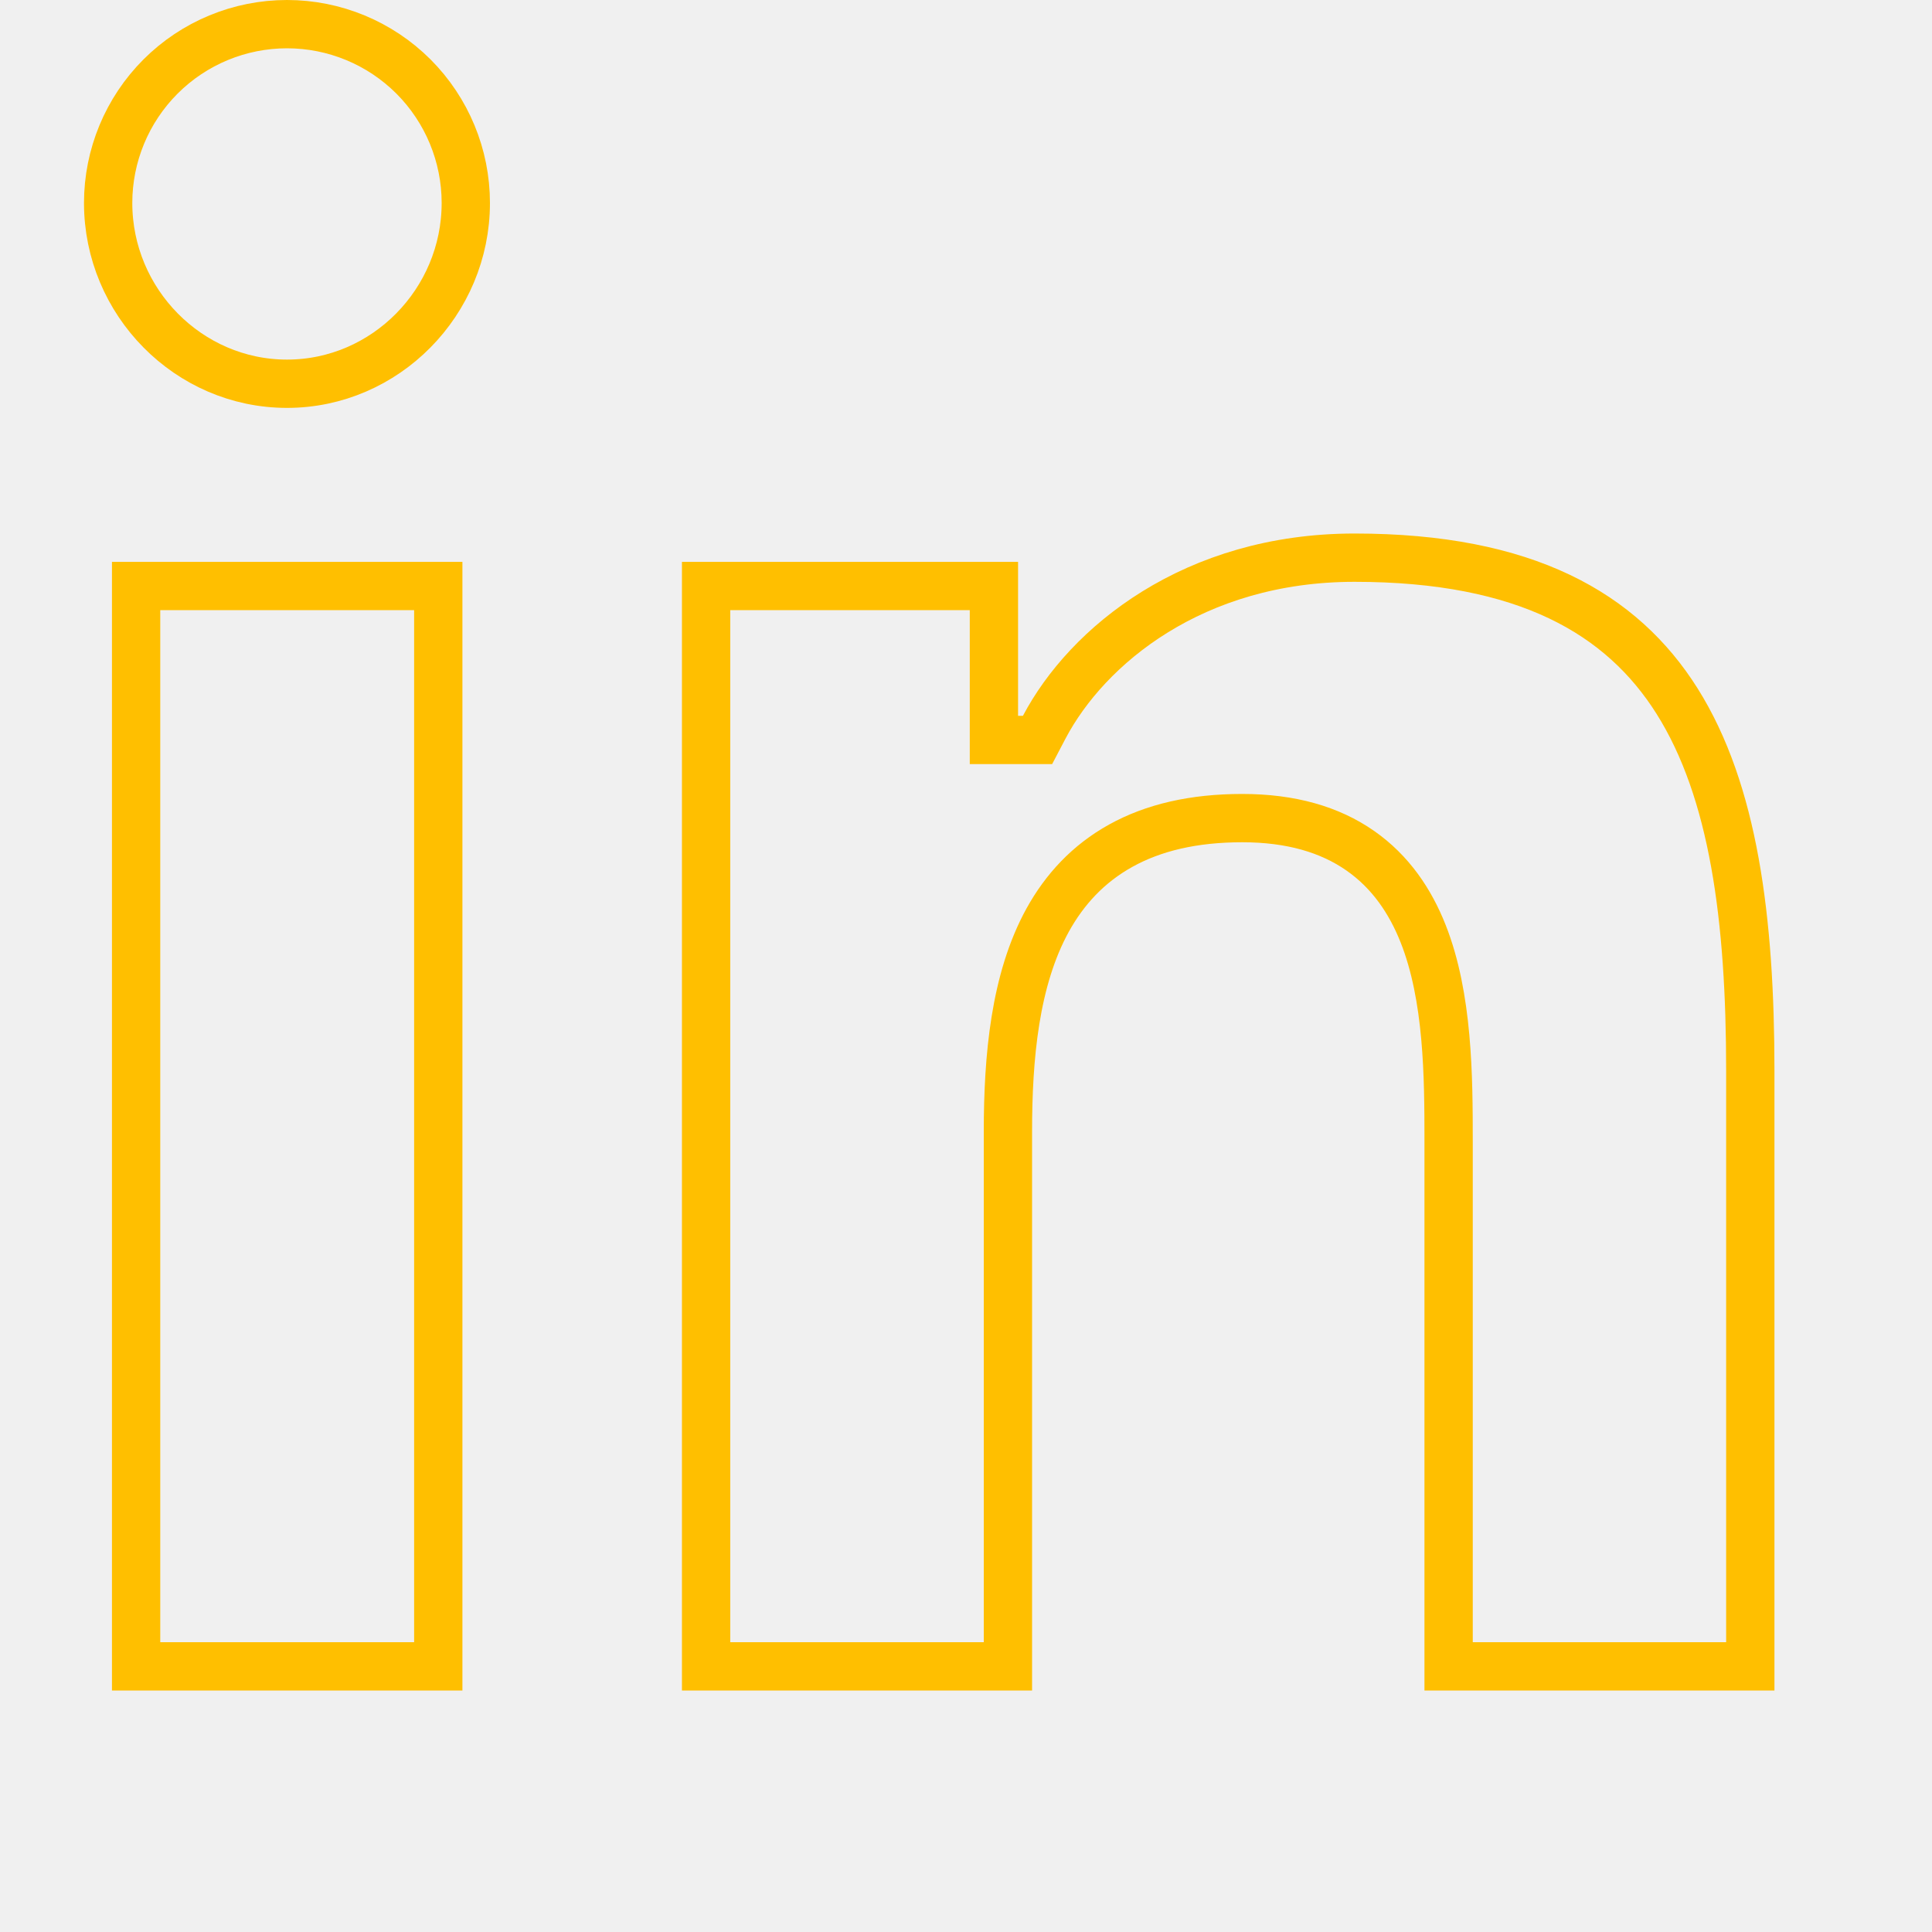
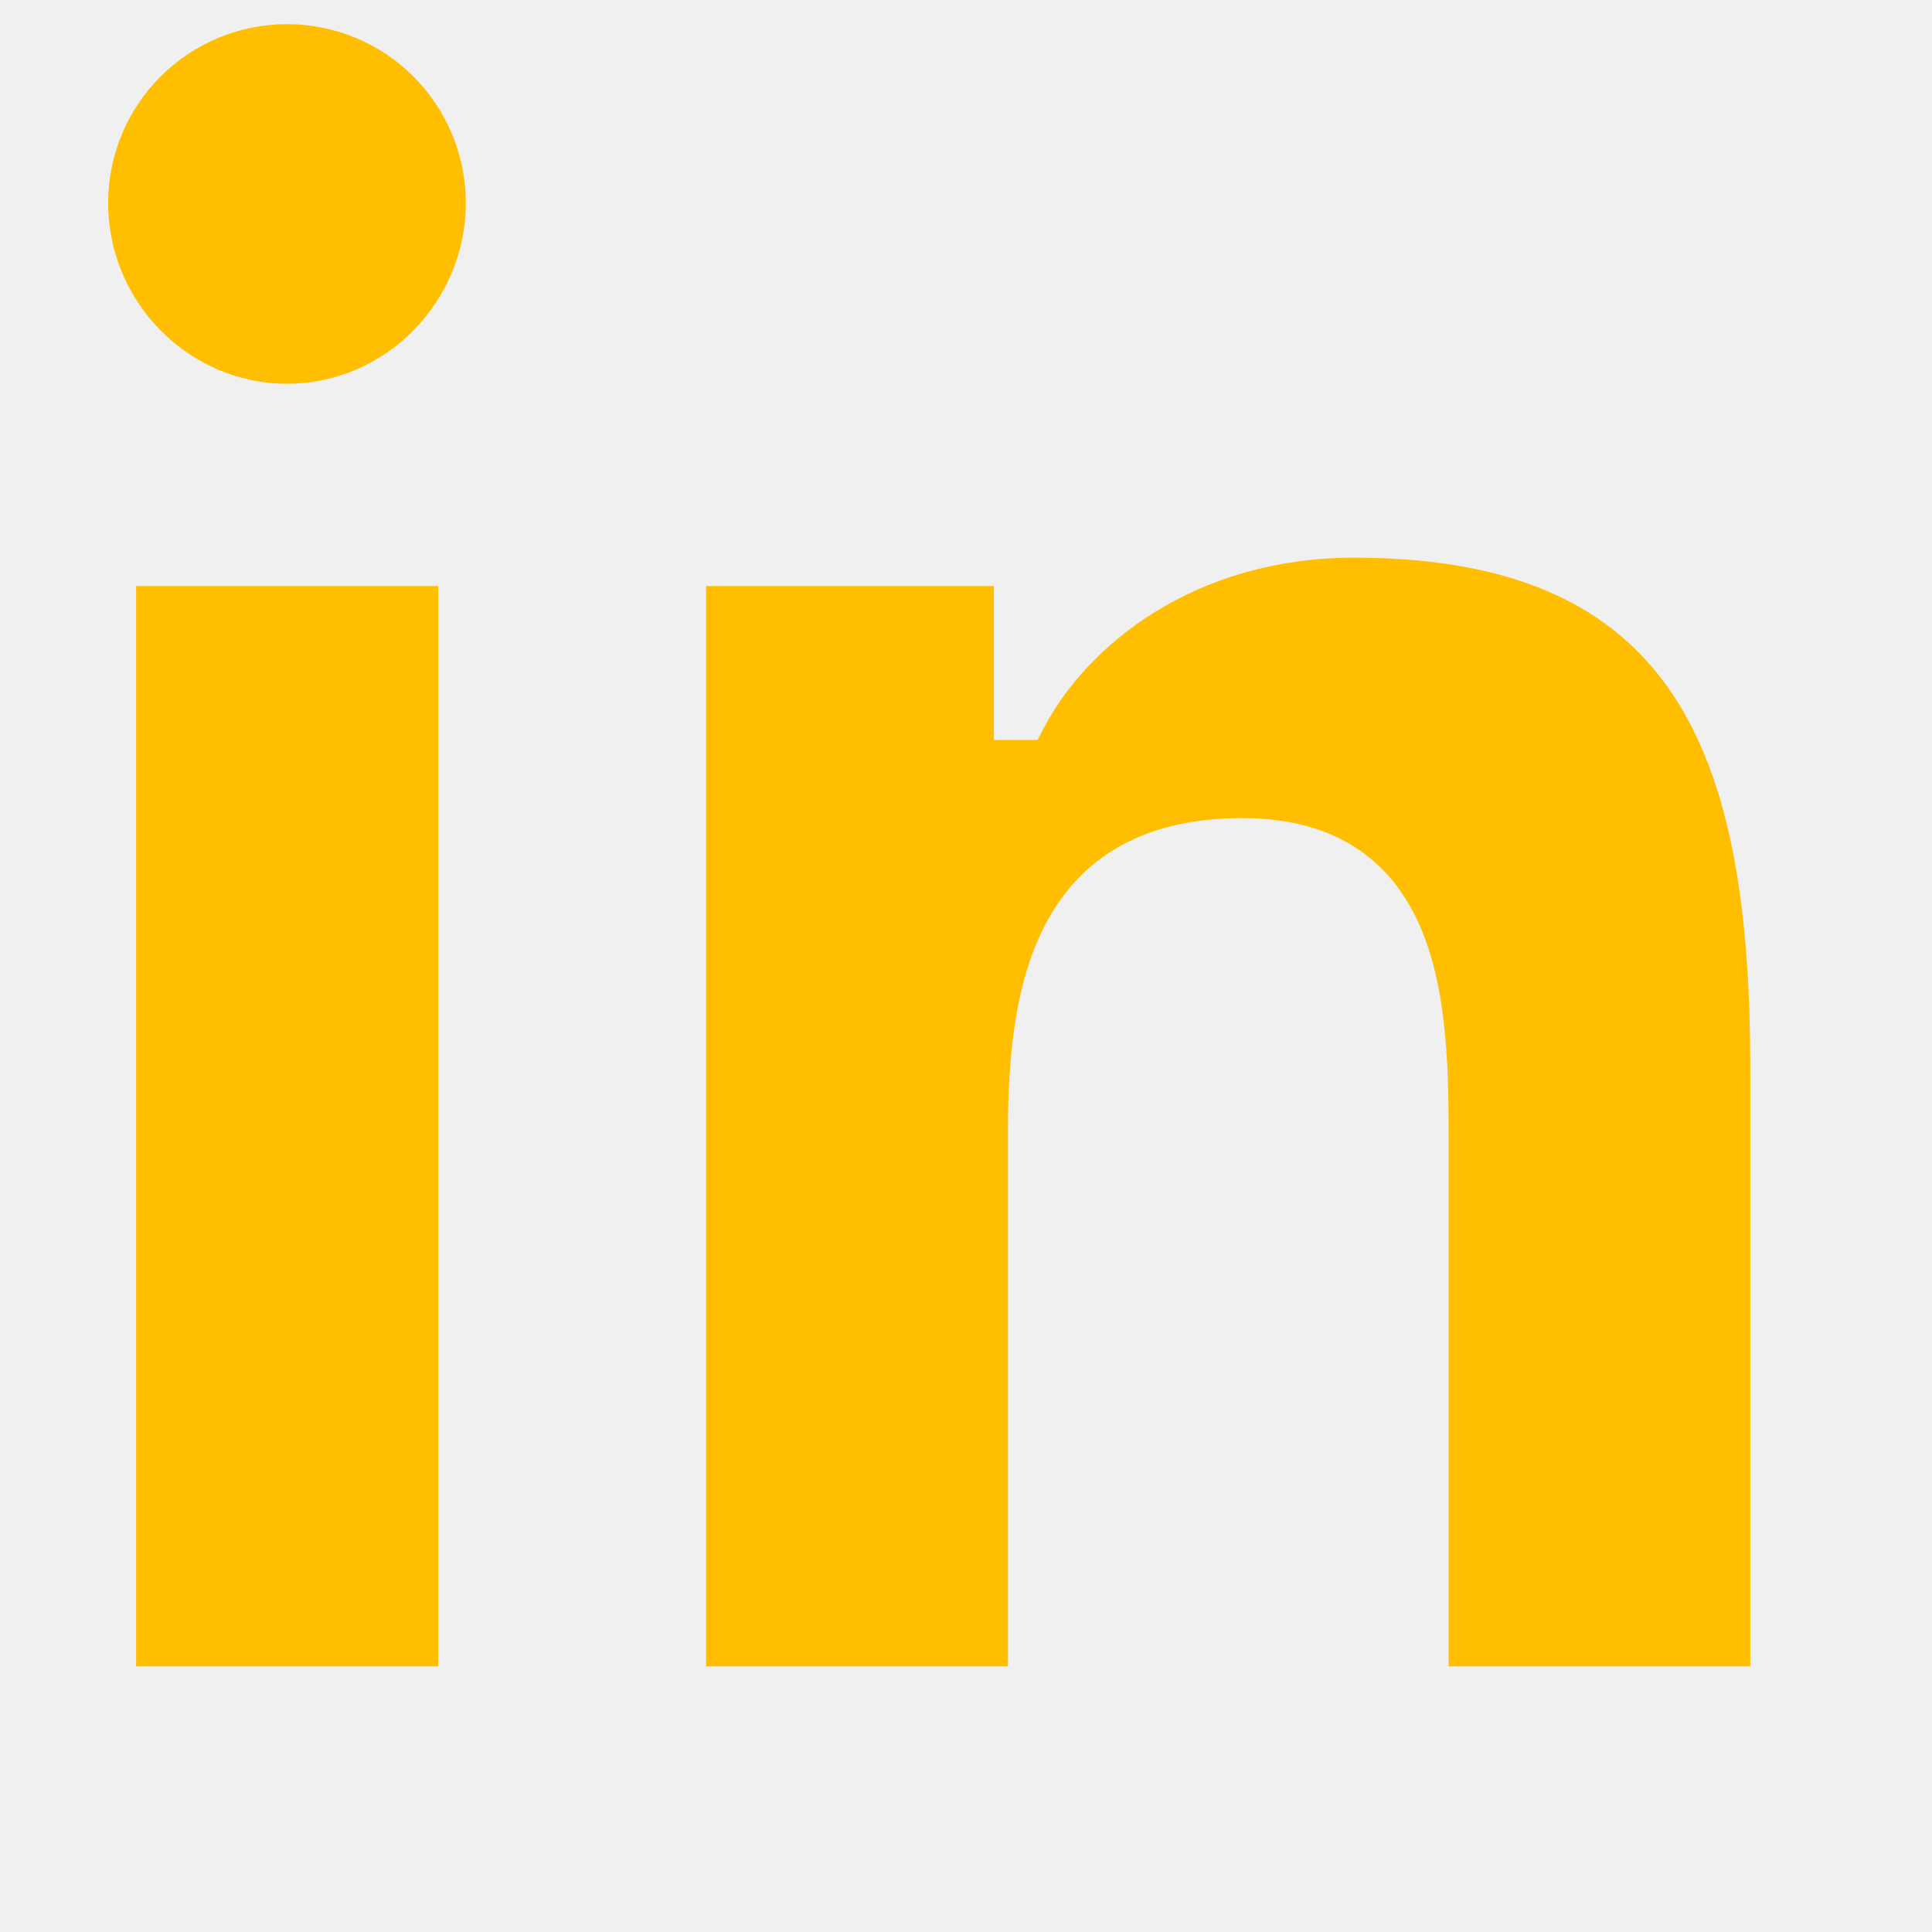
<svg xmlns="http://www.w3.org/2000/svg" width="40" height="40" viewBox="0 0 40 40" fill="none">
  <g clip-path="url(#clip0_109_297)">
-     <path d="M36.238 22.164V34.5H29.992V23.625C29.992 22.291 29.984 20.643 29.464 19.33C29.199 18.66 28.791 18.051 28.163 17.613C27.534 17.174 26.728 16.938 25.719 16.938C24.711 16.938 23.88 17.134 23.206 17.508C22.528 17.883 22.039 18.419 21.691 19.049C21.009 20.286 20.868 21.897 20.868 23.43V34.5H14.619V12.133H20.578V14.82V15.32H21.078H21.179H21.481L21.621 15.053C22.508 13.373 24.708 11.546 28.044 11.546C31.593 11.546 33.581 12.704 34.722 14.516C35.896 16.381 36.238 19.034 36.238 22.164ZM9.074 34.5H2.818V12.133H9.074V34.5ZM5.942 7.945C3.904 7.945 2.239 6.253 2.239 4.202C2.239 3.221 2.629 2.279 3.324 1.584C4.018 0.89 4.96 0.5 5.942 0.5C6.924 0.5 7.865 0.89 8.56 1.584C9.254 2.279 9.644 3.221 9.644 4.202C9.644 6.253 7.979 7.945 5.942 7.945Z" stroke="#FFBF00" />
+     <path d="M36.238 22.164V34.5H29.992V23.625C29.992 22.291 29.984 20.643 29.464 19.33C29.199 18.66 28.791 18.051 28.163 17.613C27.534 17.174 26.728 16.938 25.719 16.938C24.711 16.938 23.88 17.134 23.206 17.508C22.528 17.883 22.039 18.419 21.691 19.049C21.009 20.286 20.868 21.897 20.868 23.43V34.5H14.619V12.133H20.578V14.82V15.32H21.078H21.179H21.481L21.621 15.053C22.508 13.373 24.708 11.546 28.044 11.546C31.593 11.546 33.581 12.704 34.722 14.516C35.896 16.381 36.238 19.034 36.238 22.164ZM9.074 34.5H2.818V12.133H9.074V34.5ZM5.942 7.945C3.904 7.945 2.239 6.253 2.239 4.202C2.239 3.221 2.629 2.279 3.324 1.584C4.018 0.89 4.96 0.5 5.942 0.5C6.924 0.5 7.865 0.89 8.56 1.584C9.254 2.279 9.644 3.221 9.644 4.202C9.644 6.253 7.979 7.945 5.942 7.945Z" fill="#FFBF00" />
  </g>
  <defs>
    <clipPath id="clip0_109_297">
      <rect width="40" height="40" fill="white" />
    </clipPath>
  </defs>
</svg>
